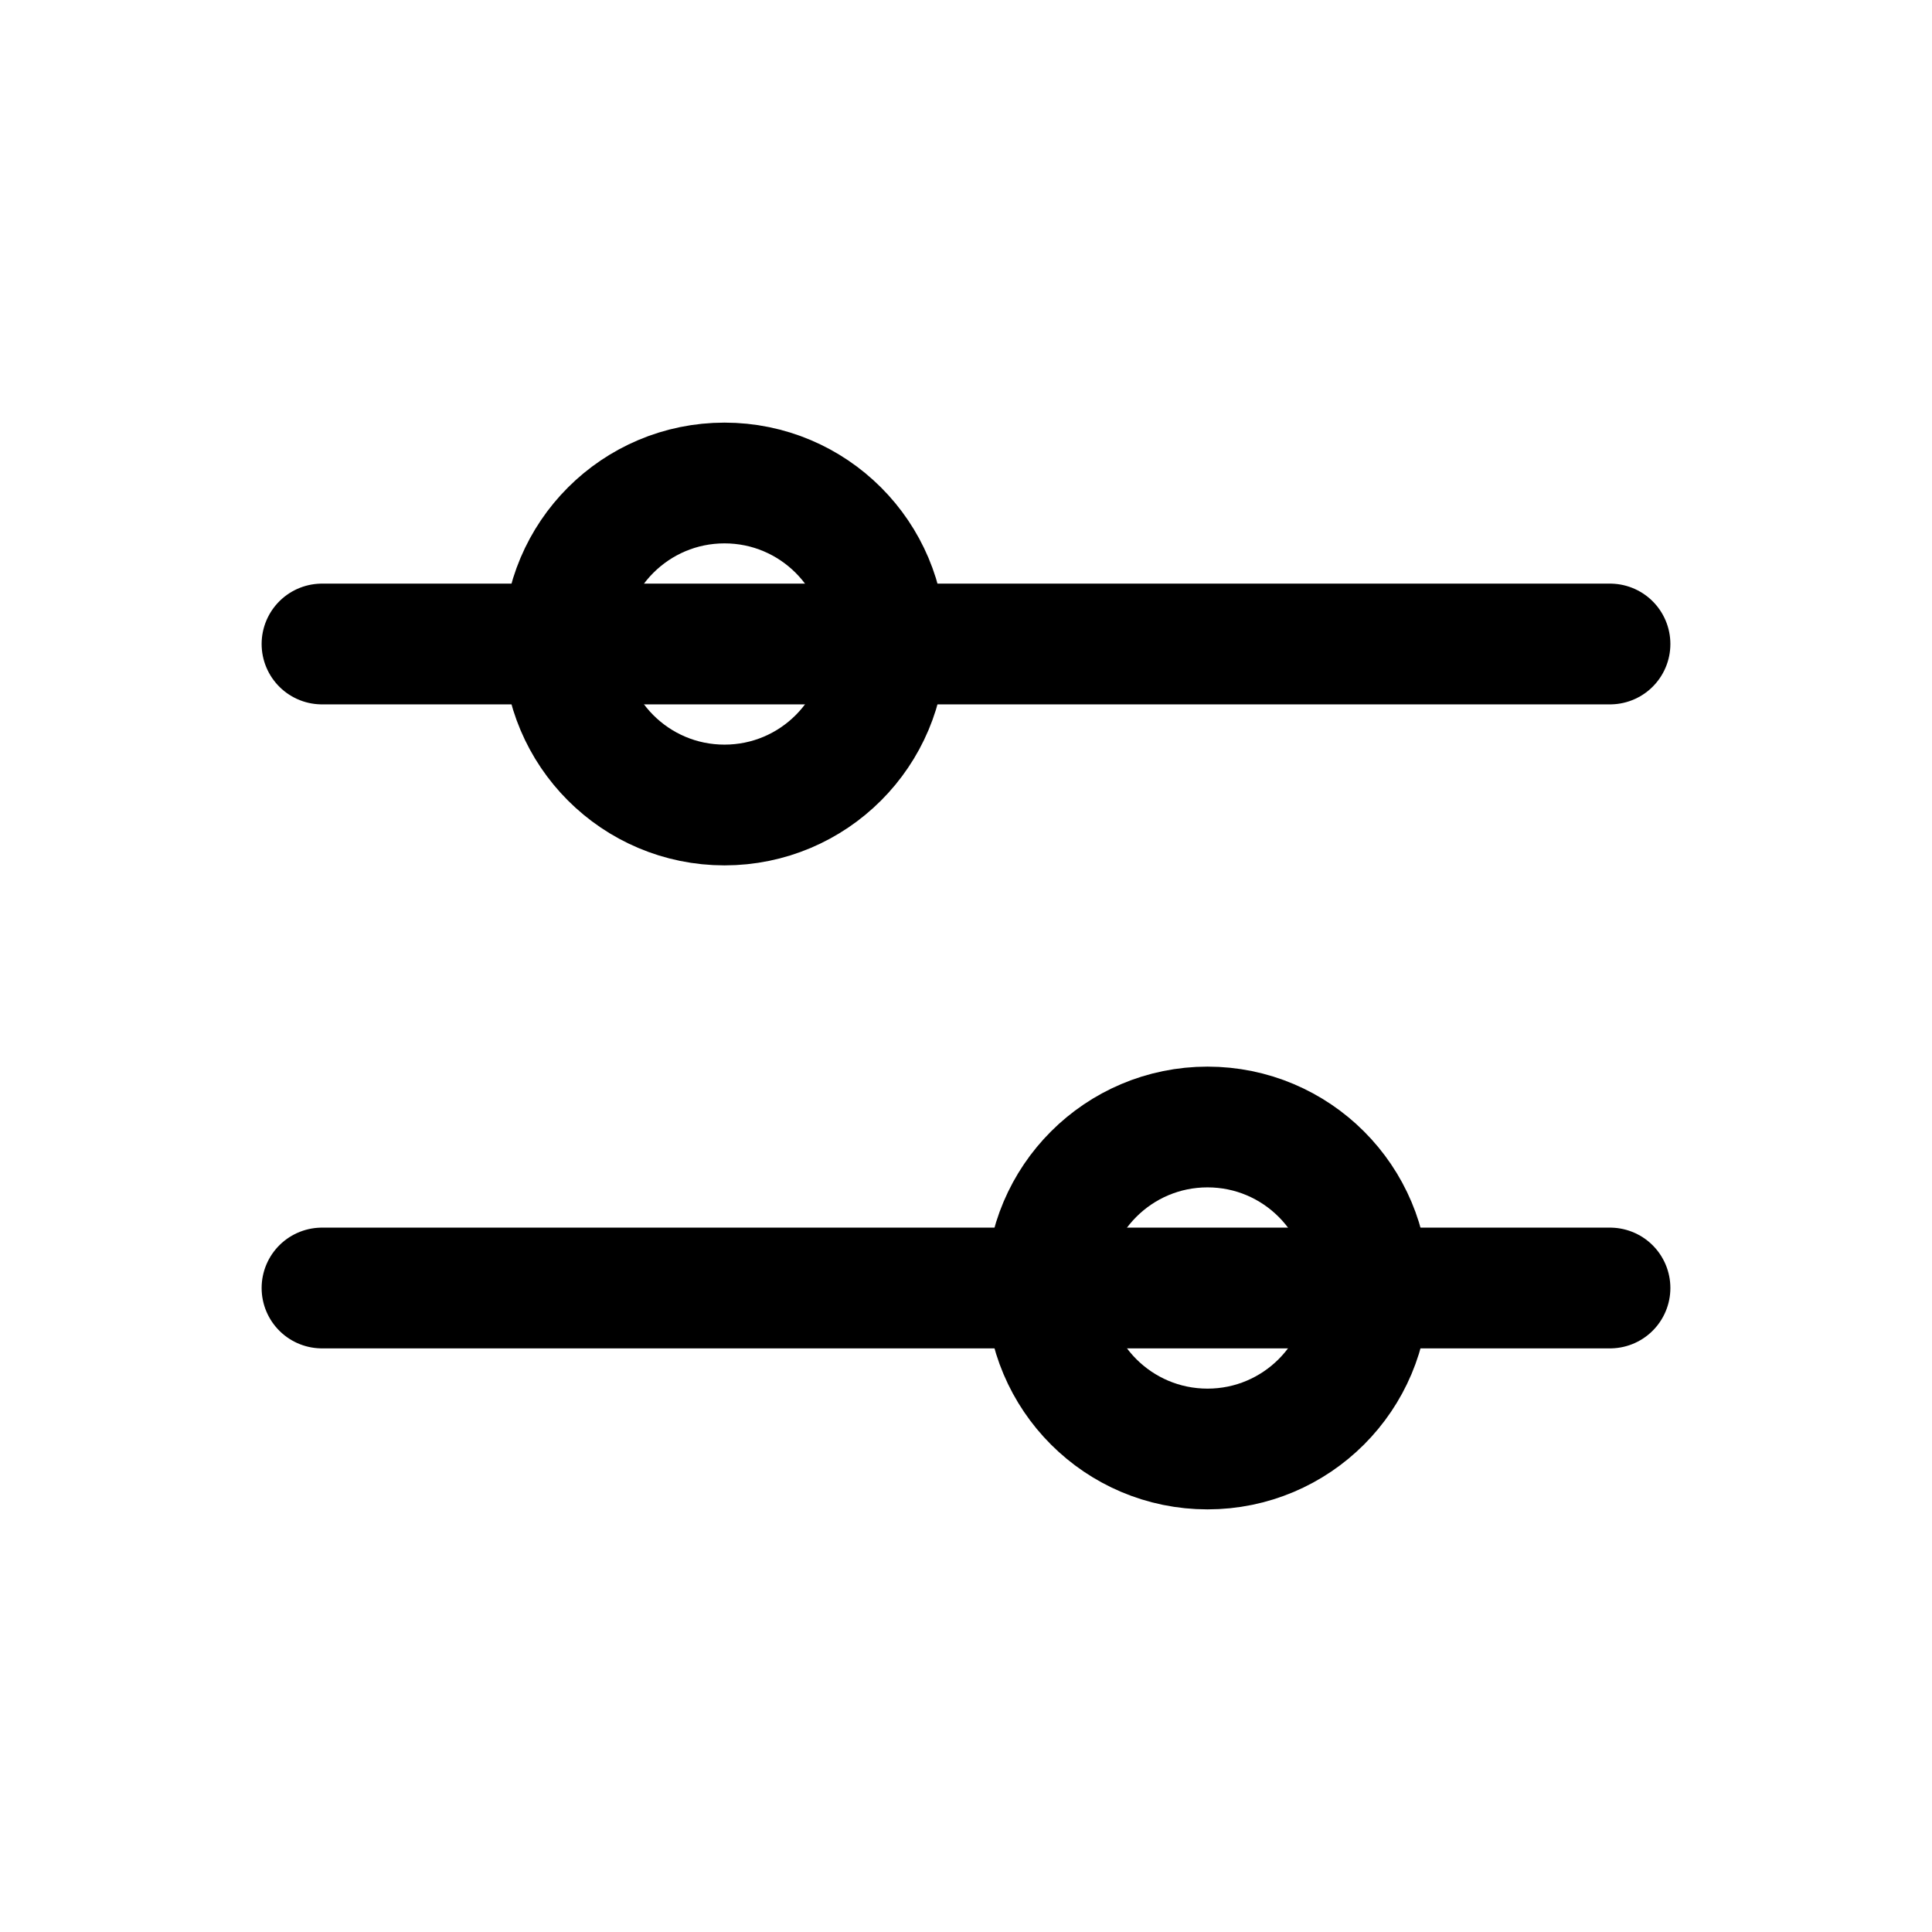
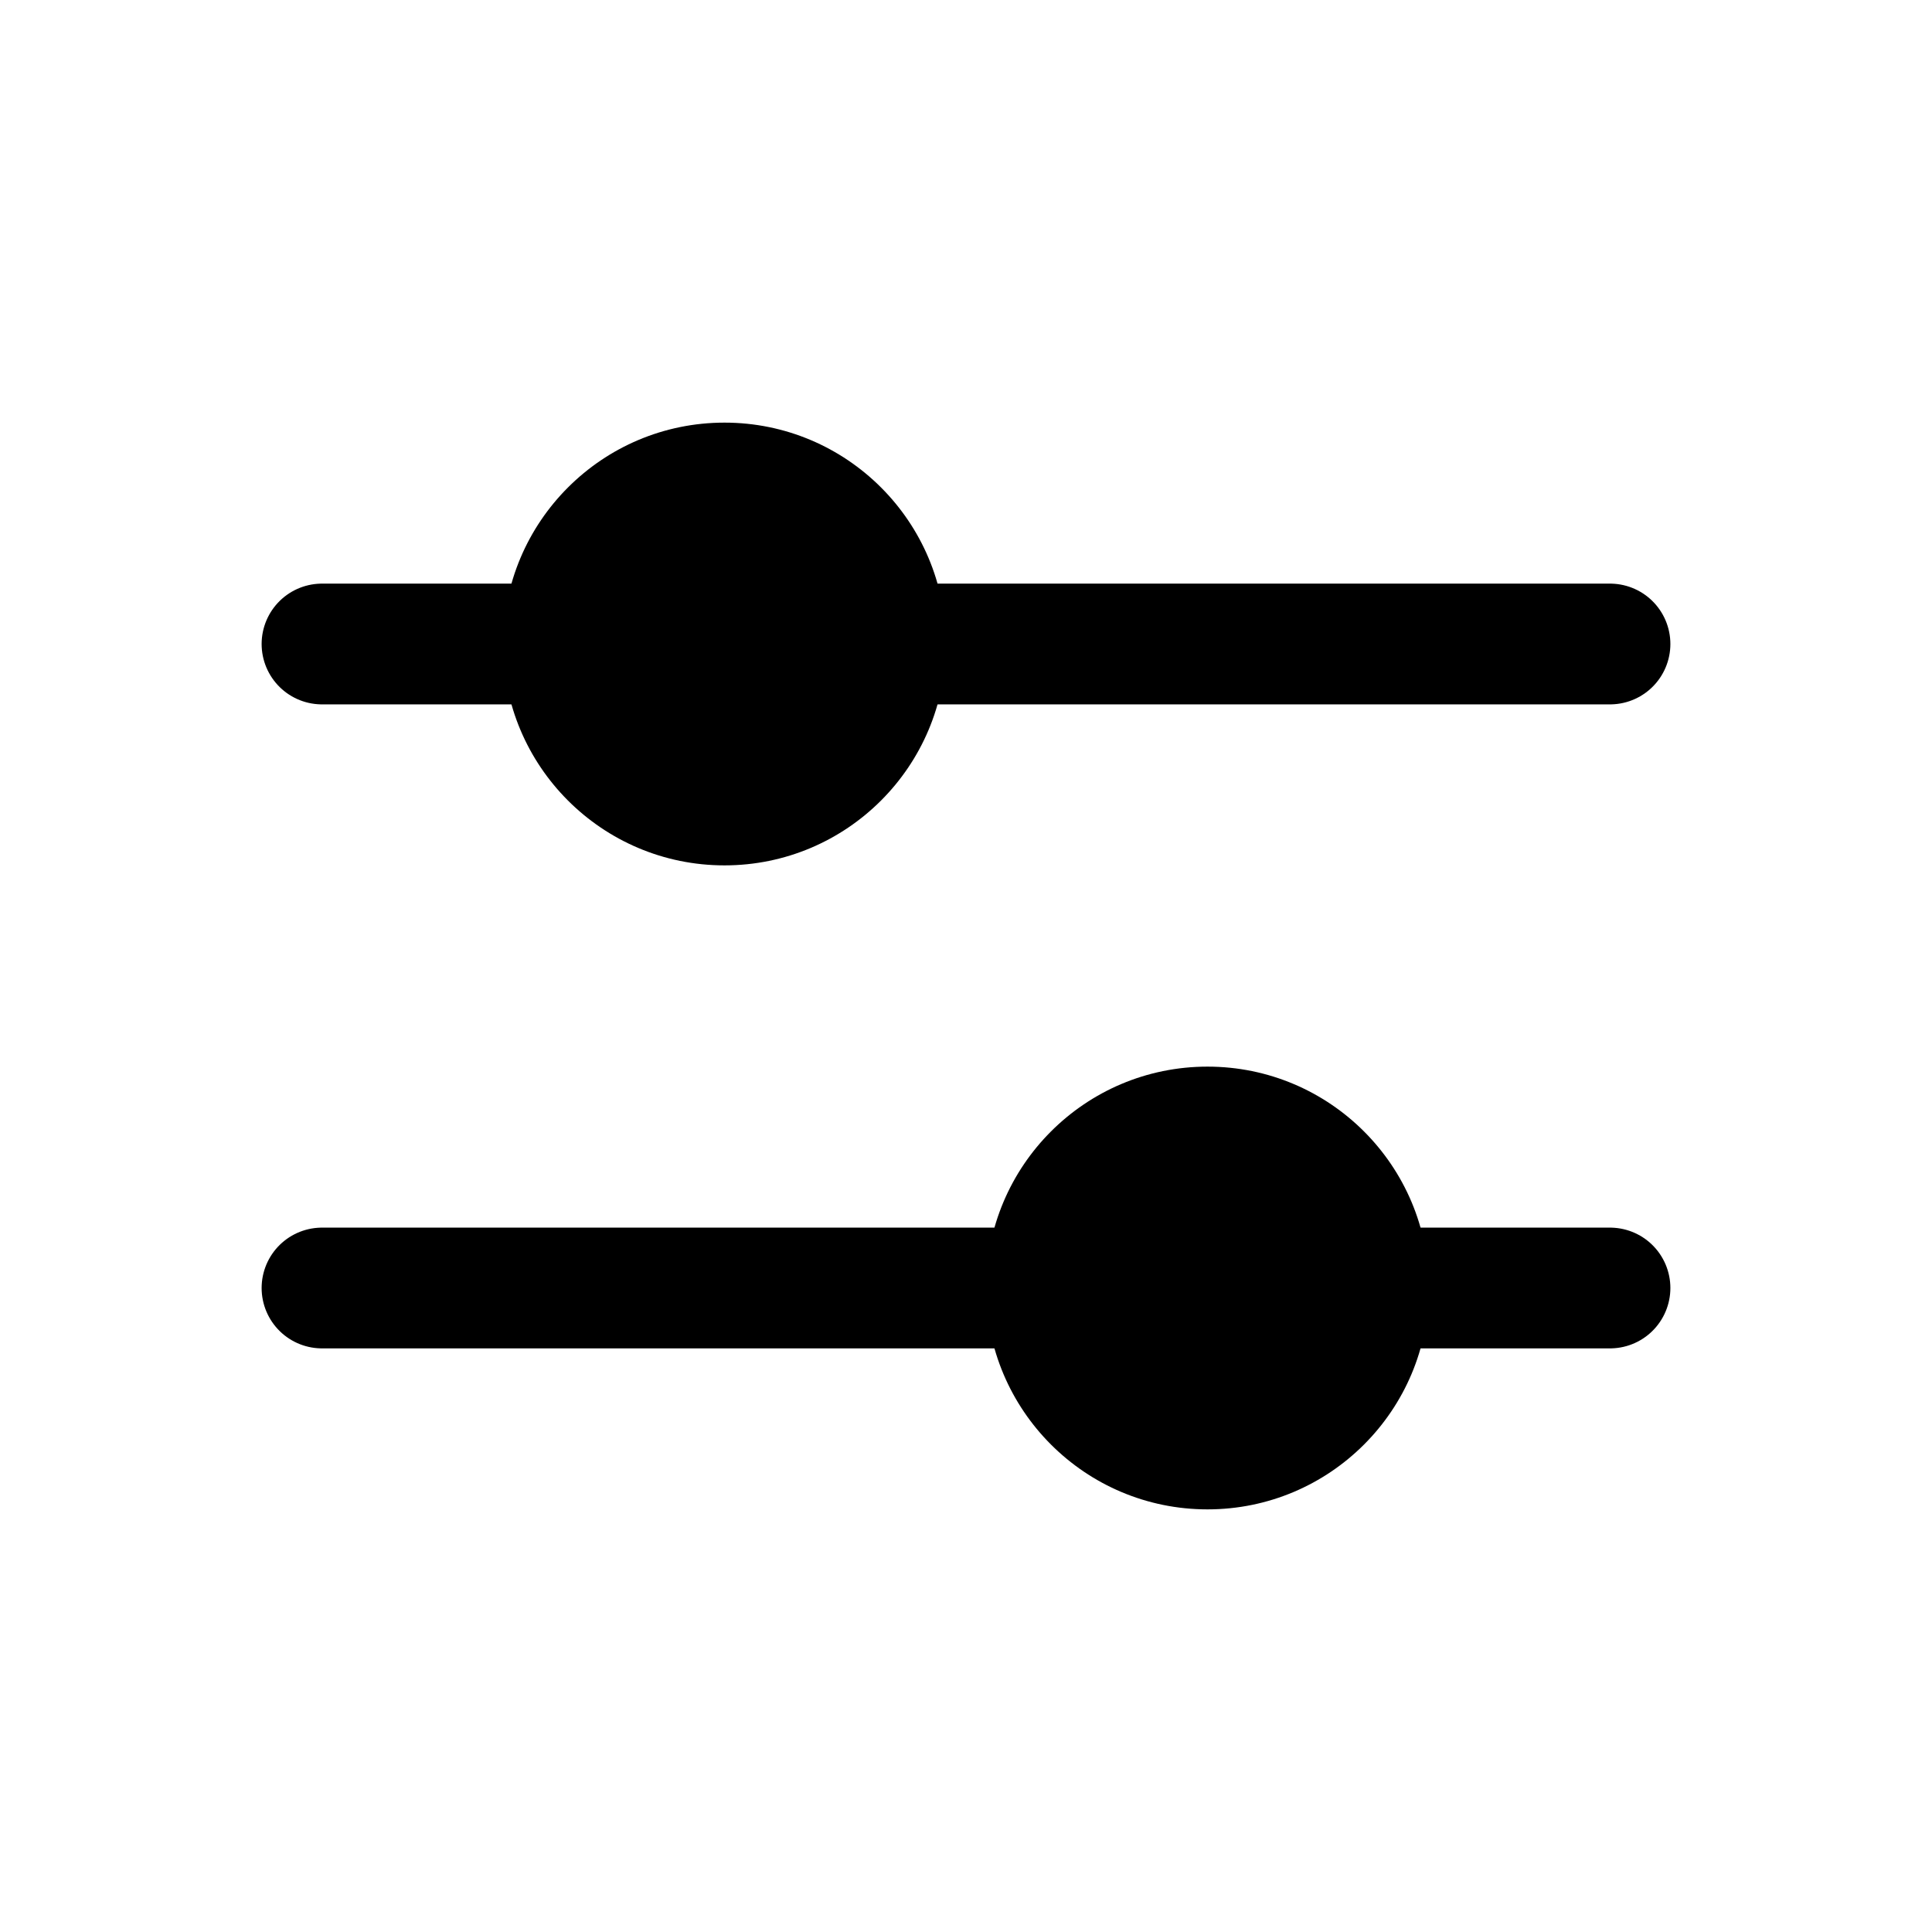
<svg xmlns="http://www.w3.org/2000/svg" width="24" height="24" viewBox="0 0 24 24" fill="none">
  <path d="M4 8H20M4 16H20" stroke="currentColor" stroke-width="1.5" stroke-linecap="round" stroke-linejoin="round" />
-   <path d="M9 6A2 2 0 1 0 9 10A2 2 0 1 0 9 6Z M15 14A2 2 0 1 0 15 18A2 2 0 1 0 15 14Z" stroke="currentColor" stroke-width="1.5" stroke-linejoin="round" />
+   <circle cx="9" cy="8" r="2.75" fill="currentColor" />
+   <circle cx="15" cy="16" r="2.75" fill="currentColor" />
</svg>
